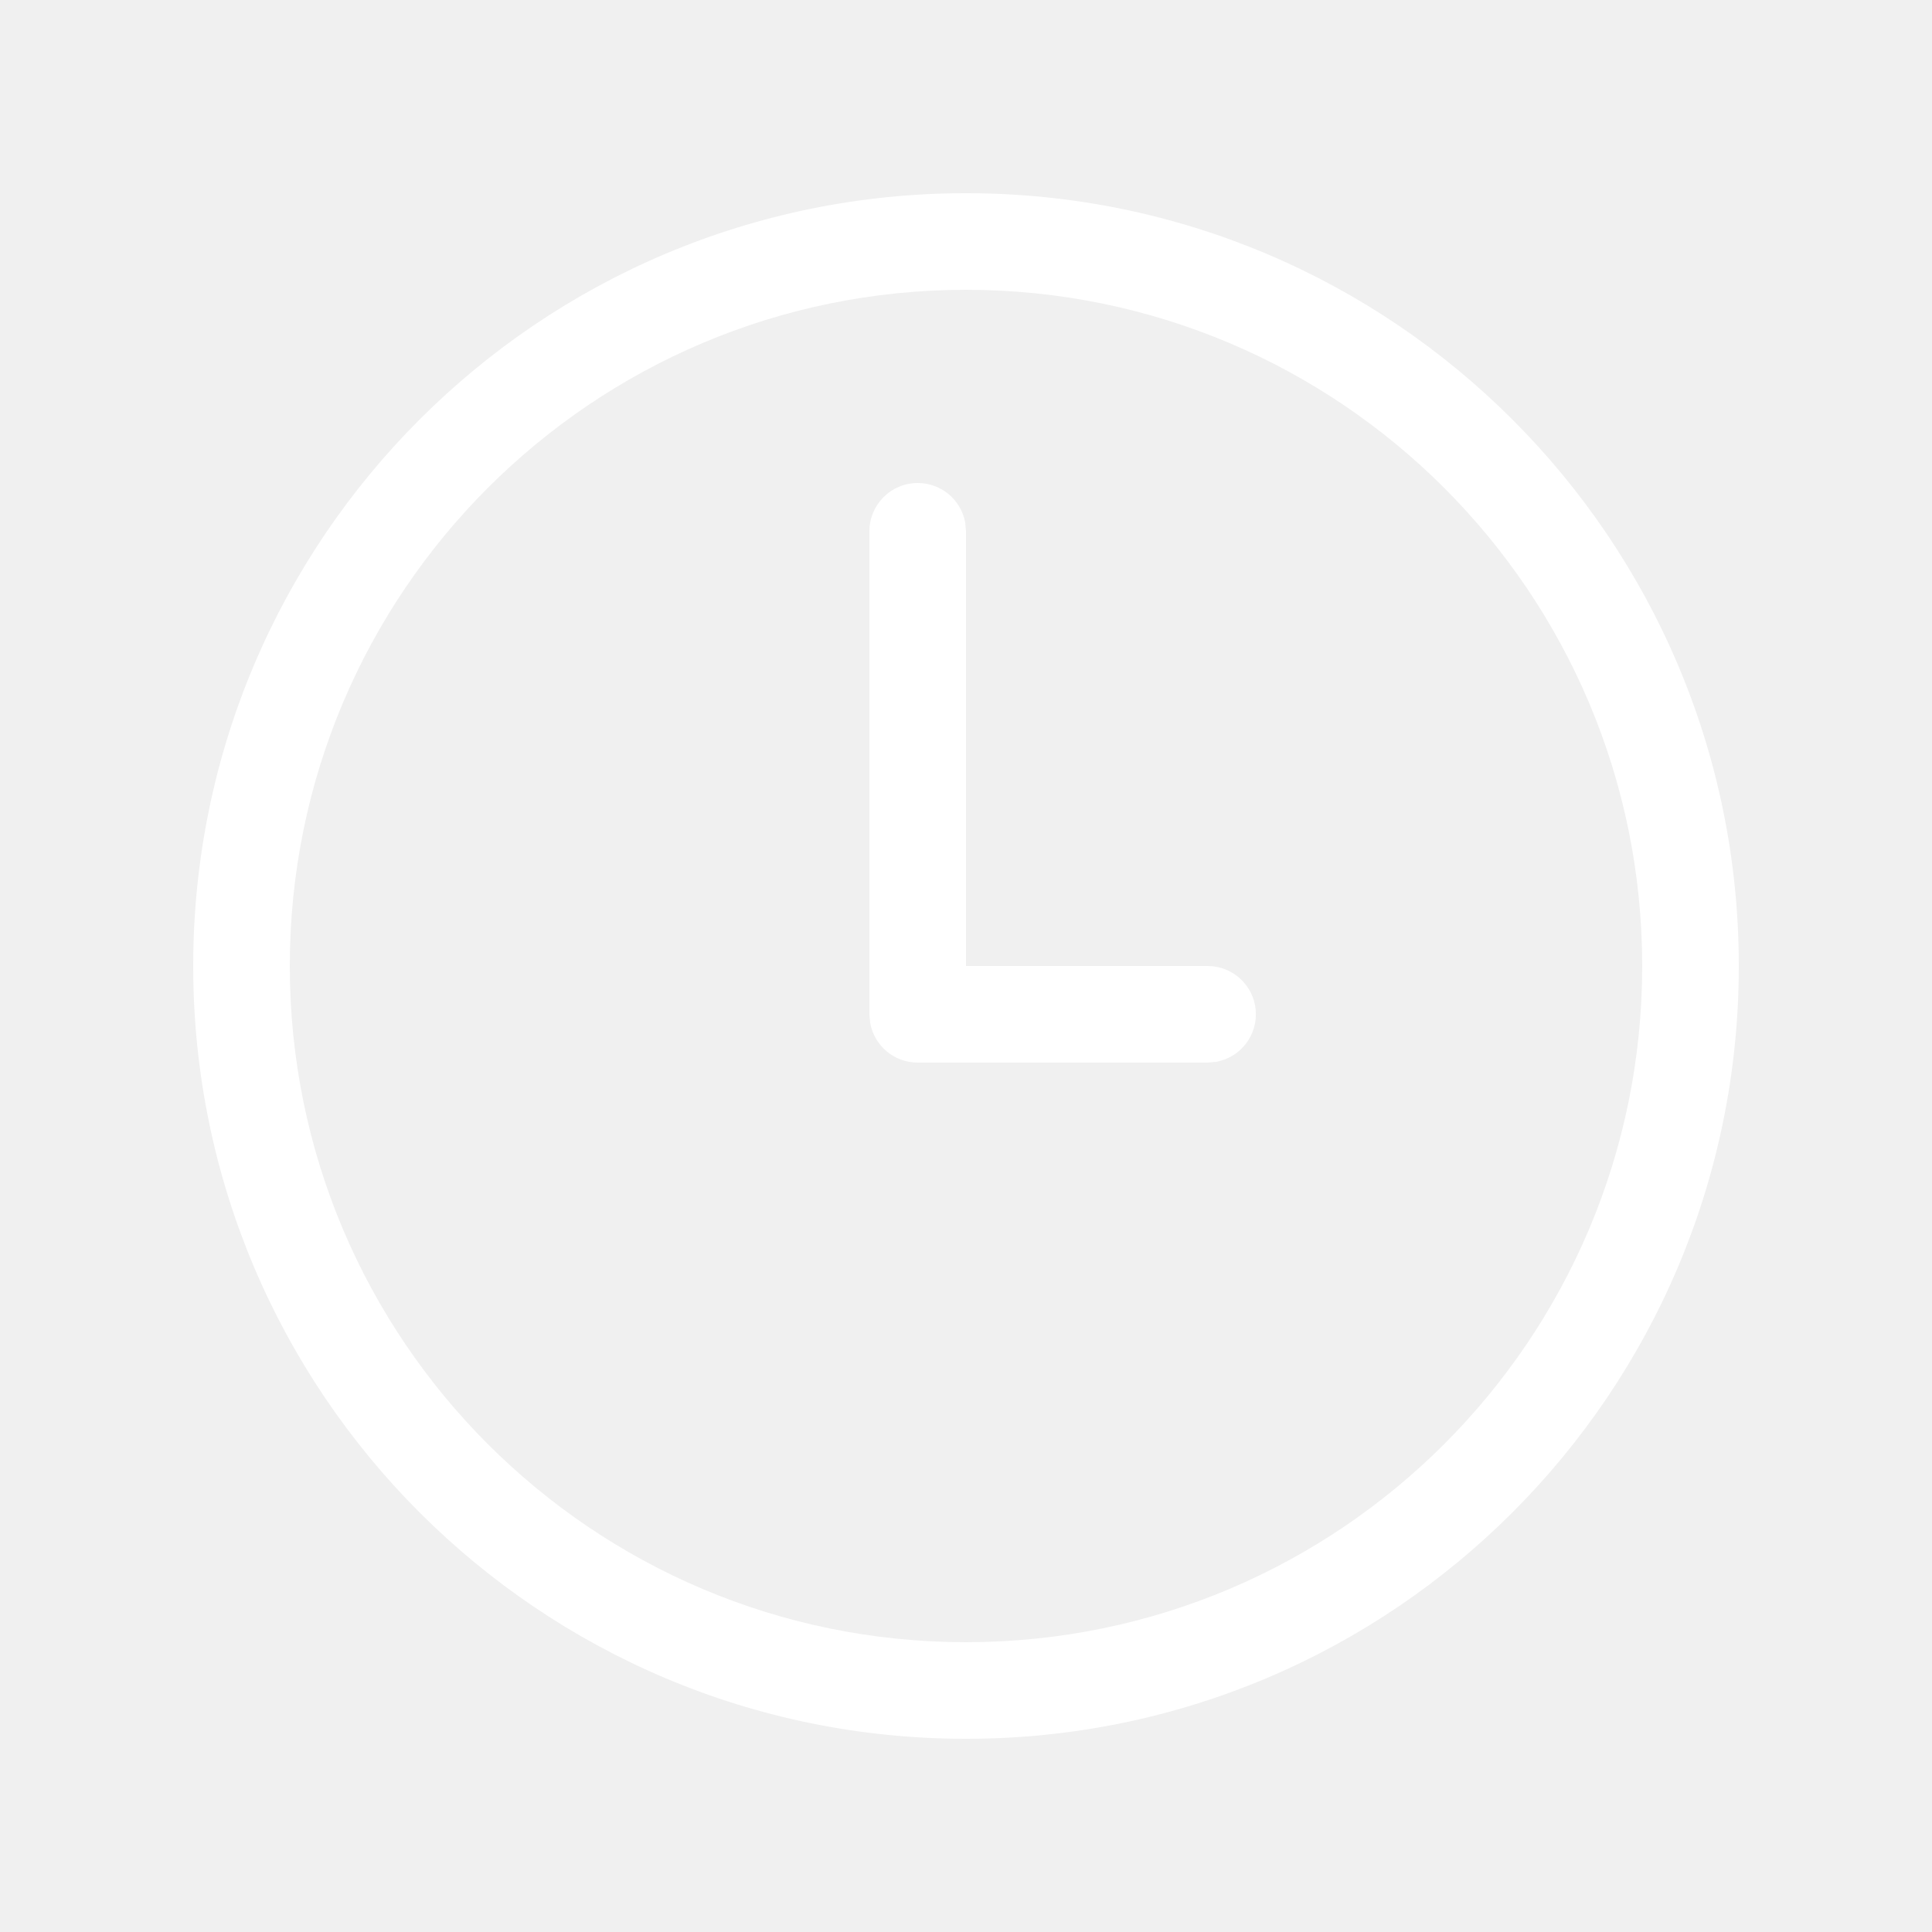
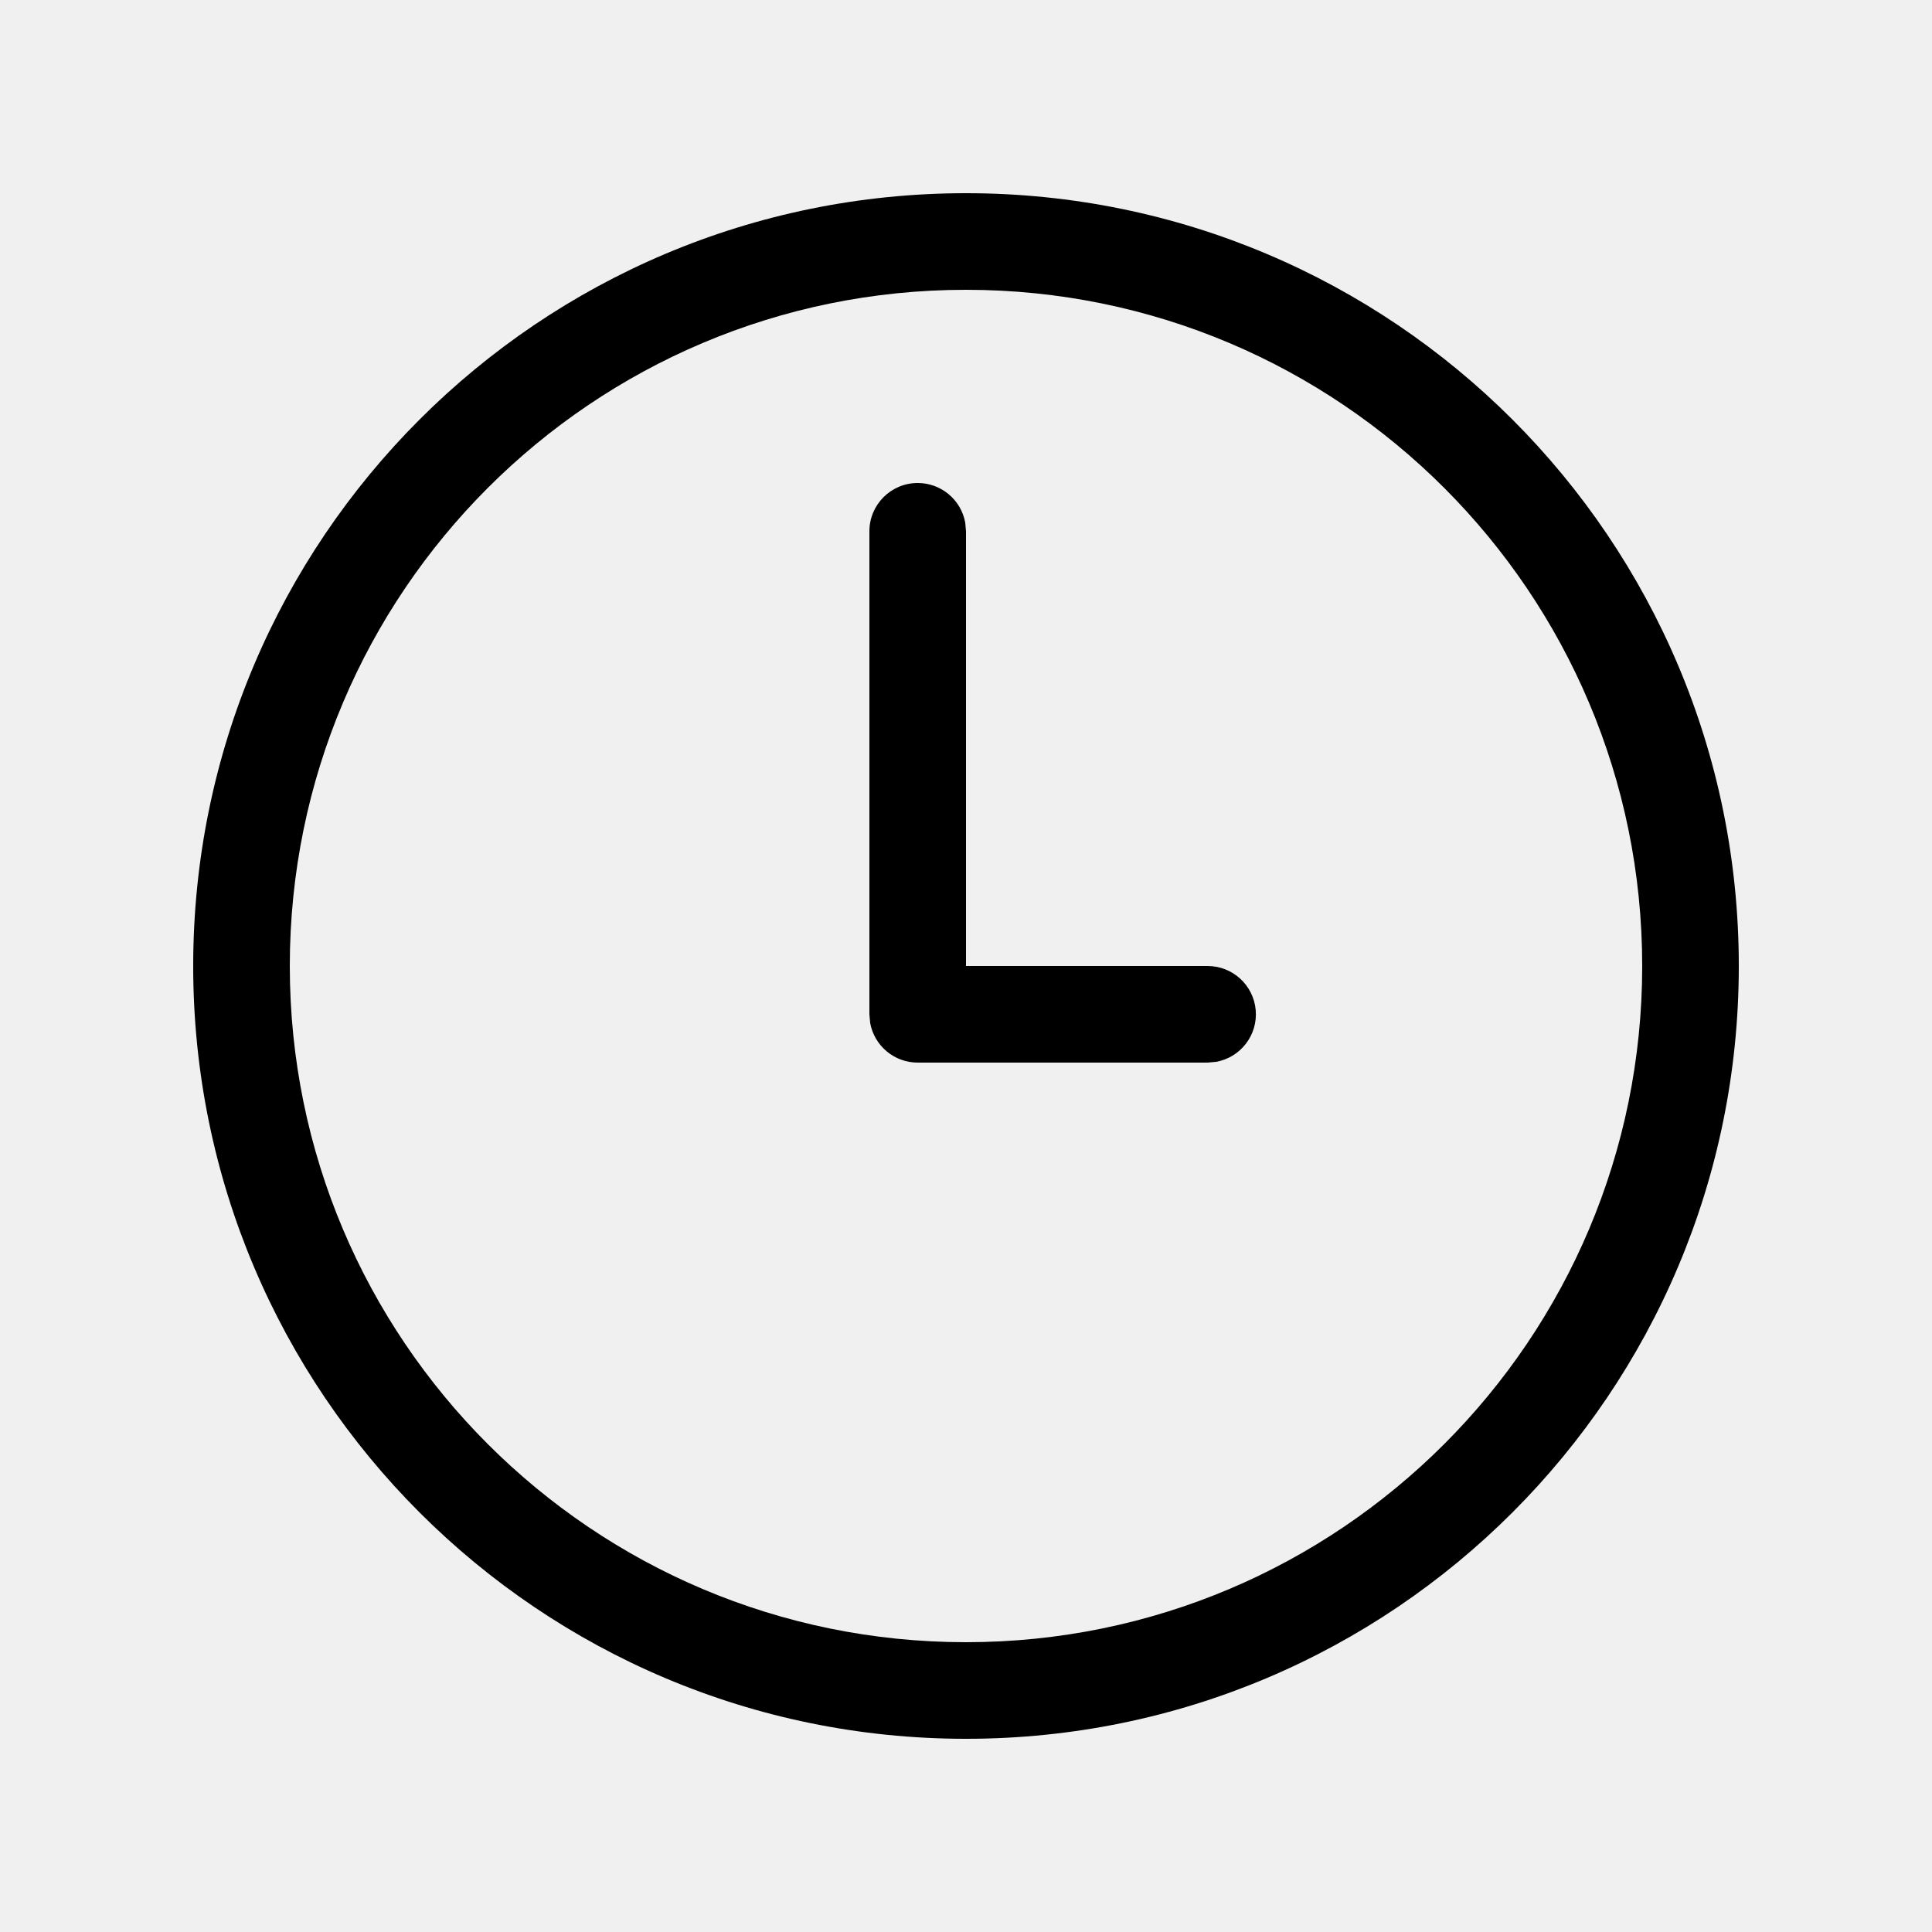
- <svg xmlns="http://www.w3.org/2000/svg" width="128" height="128" viewBox="0 0 20 20">
-   <path fill="#ffffff" d="M10 2a8 8 0 1 1 0 16a8 8 0 0 1 0-16m0 1a7 7 0 1 0 0 14a7 7 0 0 0 0-14m-.5 2a.5.5 0 0 1 .492.41L10 5.5V10h2.5a.5.5 0 0 1 .09.992L12.5 11h-3a.5.5 0 0 1-.492-.41L9 10.5v-5a.5.5 0 0 1 .5-.5" />
+ <svg xmlns="http://www.w3.org/2000/svg" viewBox="0 0 20 20">
+   <path d="M10 2a8 8 0 1 1 0 16a8 8 0 0 1 0-16m0 1a7 7 0 1 0 0 14a7 7 0 0 0 0-14m-.5 2a.5.5 0 0 1 .492.41L10 5.5V10h2.5a.5.5 0 0 1 .09.992L12.5 11h-3a.5.5 0 0 1-.492-.41L9 10.5v-5a.5.5 0 0 1 .5-.5" />
</svg>
